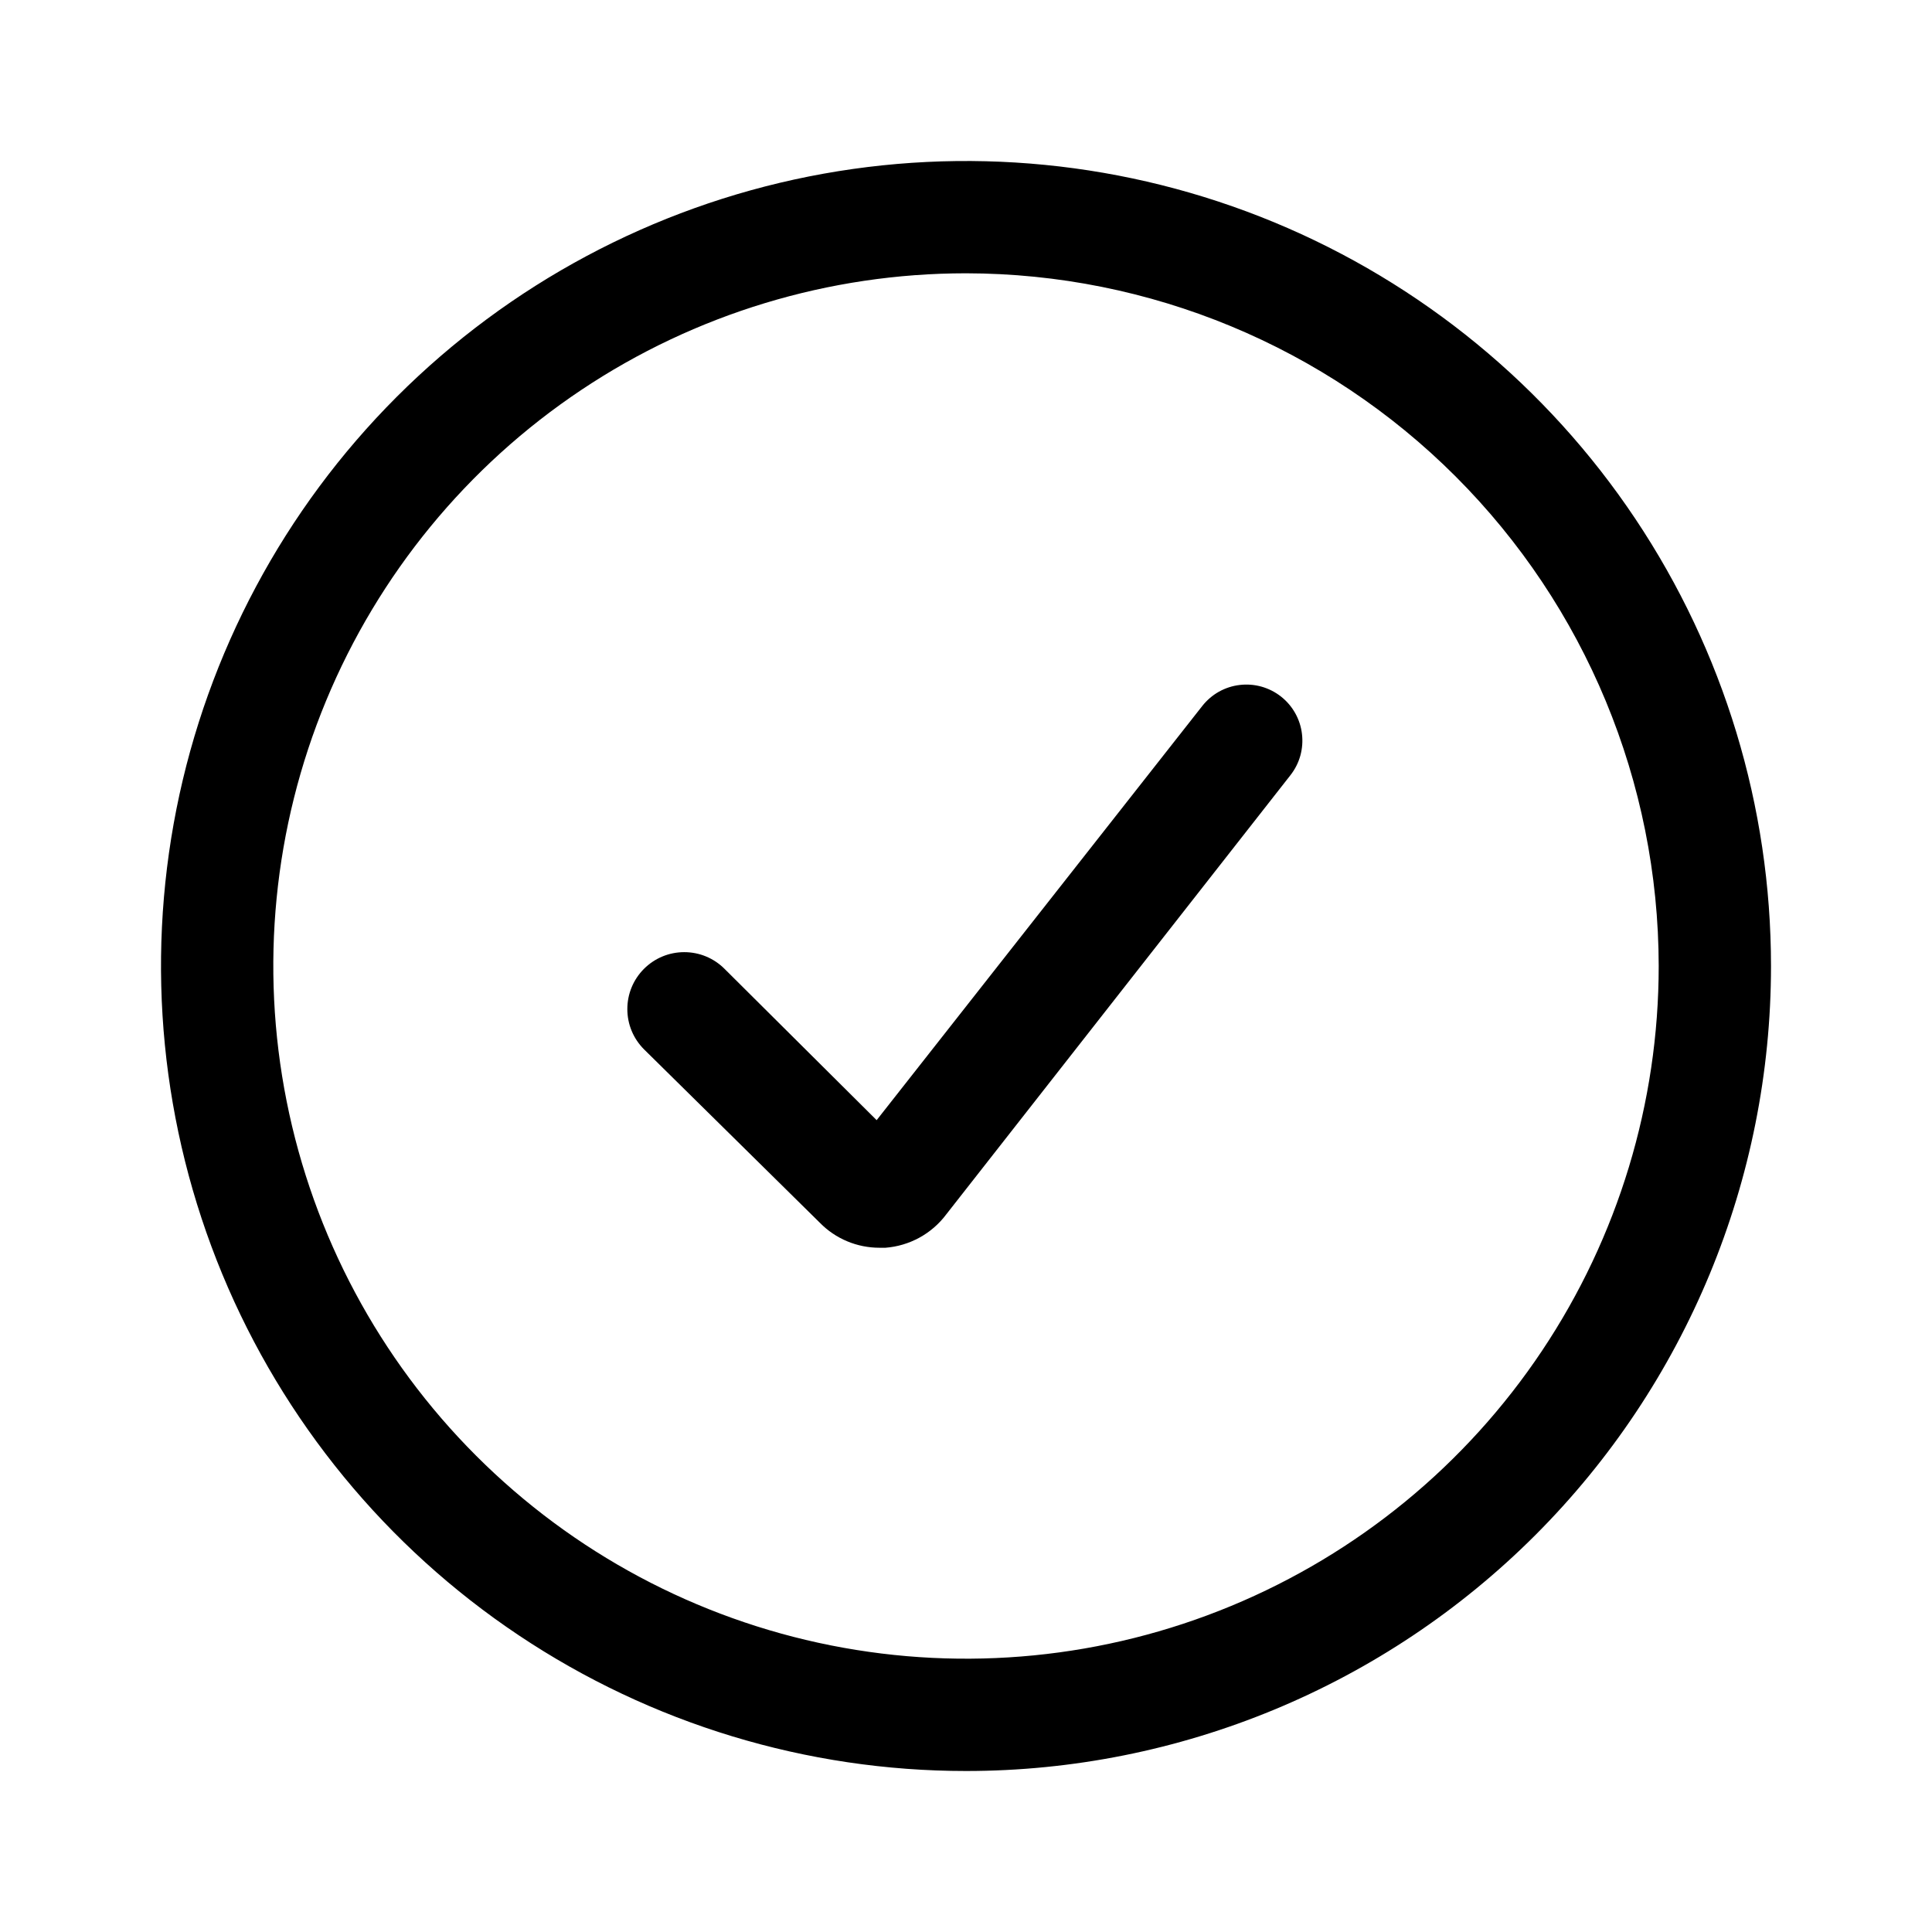
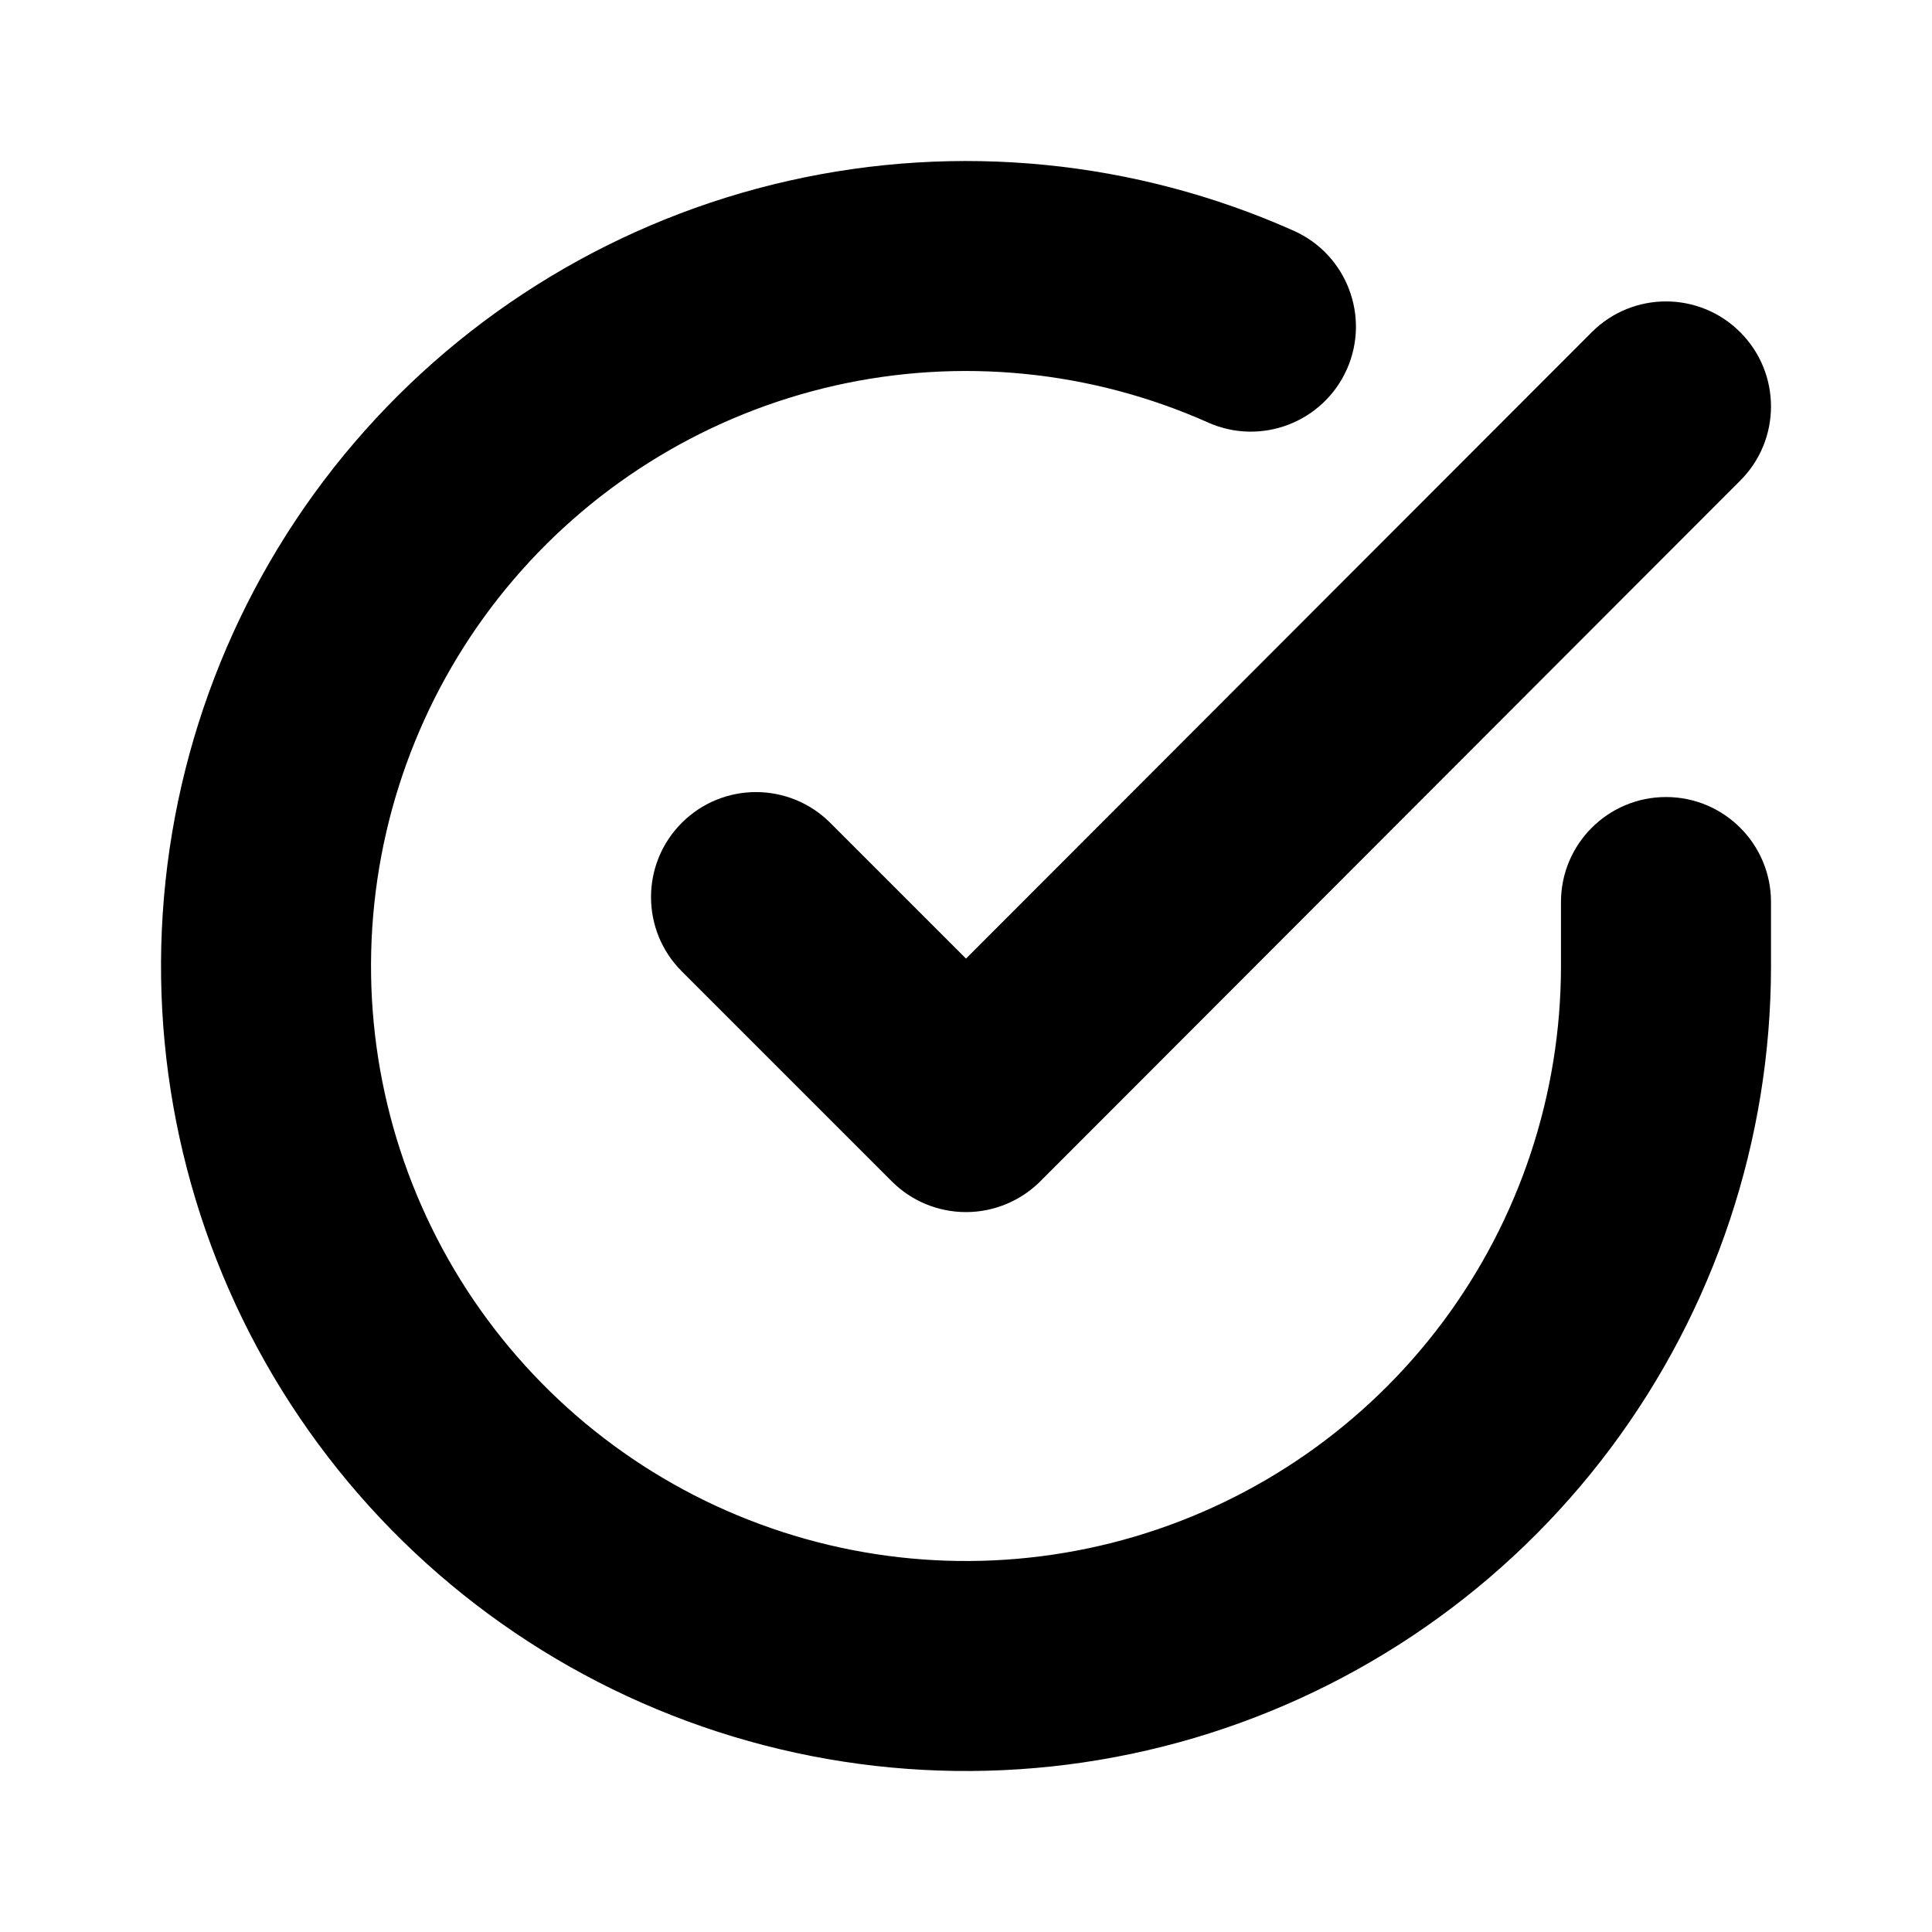
- <svg xmlns="http://www.w3.org/2000/svg" width="48" height="48" viewBox="0 0 48 48" fill="none">
-   <path d="M24 44C20.044 44 16.178 42.827 12.889 40.629C9.6 38.432 7.036 35.308 5.522 31.654C4.009 27.999 3.613 23.978 4.384 20.098C5.156 16.219 7.061 12.655 9.858 9.858C12.655 7.061 16.219 5.156 20.098 4.384C23.978 3.613 27.999 4.009 31.654 5.522C35.308 7.036 38.432 9.6 40.629 12.889C42.827 16.178 44 20.044 44 24C44 29.304 41.893 34.391 38.142 38.142C34.391 41.893 29.304 44 24 44ZM24 6.79C20.596 6.79 17.269 7.799 14.439 9.69C11.608 11.582 9.403 14.269 8.1 17.414C6.797 20.559 6.457 24.019 7.121 27.358C7.785 30.696 9.424 33.763 11.831 36.169C14.238 38.576 17.304 40.215 20.642 40.879C23.981 41.543 27.441 41.203 30.586 39.9C33.731 38.597 36.419 36.392 38.31 33.561C40.201 30.731 41.21 27.404 41.21 24C41.205 19.437 39.39 15.063 36.163 11.836C32.937 8.61 28.563 6.795 24 6.79Z" fill="black" />
-   <path d="M21.85 31C21.575 31 21.302 30.946 21.047 30.839C20.793 30.733 20.563 30.577 20.37 30.38L16 26.07C15.869 25.939 15.764 25.783 15.693 25.611C15.622 25.44 15.586 25.256 15.586 25.07C15.586 24.884 15.622 24.7 15.693 24.529C15.764 24.357 15.869 24.201 16 24.07C16.131 23.939 16.287 23.834 16.459 23.763C16.63 23.692 16.814 23.656 17 23.656C17.186 23.656 17.37 23.692 17.541 23.763C17.713 23.834 17.869 23.939 18 24.07L21.78 27.83L29.87 17.54C29.983 17.396 30.123 17.276 30.282 17.186C30.442 17.097 30.617 17.039 30.799 17.018C30.98 16.996 31.164 17.01 31.34 17.059C31.517 17.109 31.681 17.192 31.825 17.305C31.969 17.418 32.089 17.558 32.179 17.718C32.268 17.877 32.326 18.052 32.347 18.234C32.369 18.415 32.355 18.599 32.306 18.776C32.257 18.952 32.173 19.116 32.06 19.26L23.51 30.17C23.332 30.408 23.105 30.605 22.845 30.748C22.584 30.891 22.296 30.977 22 31H21.85Z" fill="black" />
+ <svg xmlns="http://www.w3.org/2000/svg" width="24" height="24" viewBox="0 0 24 24" fill="none">
+   <path d="M10.371 4.79C11.926 4.439 13.552 4.6 15.008 5.249C15.666 5.542 16.437 5.246 16.731 4.588C17.024 3.93 16.728 3.159 16.07 2.866C14.1 1.988 11.9 1.771 9.796 2.246C7.693 2.721 5.799 3.864 4.398 5.503C2.997 7.142 2.164 9.19 2.022 11.342C1.88 13.494 2.437 15.634 3.611 17.443C4.785 19.252 6.512 20.633 8.534 21.38C10.557 22.128 12.767 22.201 14.835 21.59C16.903 20.978 18.718 19.715 20.009 17.988C21.3 16.26 21.999 14.161 22 12.005V11.205C22 10.485 21.416 9.901 20.696 9.901C19.975 9.901 19.391 10.485 19.391 11.205V12.004C19.39 13.598 18.874 15.149 17.92 16.426C16.966 17.702 15.624 18.636 14.096 19.088C12.567 19.54 10.934 19.486 9.439 18.933C7.943 18.381 6.667 17.36 5.799 16.023C4.932 14.686 4.52 13.104 4.625 11.514C4.73 9.923 5.346 8.409 6.381 7.198C7.417 5.986 8.816 5.142 10.371 4.79Z" fill="black" />
+   <path d="M21.618 5.97C22.128 5.461 22.127 4.635 21.617 4.126C21.108 3.617 20.282 3.617 19.773 4.127L12 11.908L10.314 10.222C9.804 9.712 8.978 9.712 8.469 10.222C7.96 10.731 7.96 11.557 8.469 12.066L11.078 14.675C11.322 14.92 11.654 15.057 12 15.057C12.346 15.057 12.678 14.919 12.923 14.675L21.618 5.97Z" fill="black" />
</svg>
